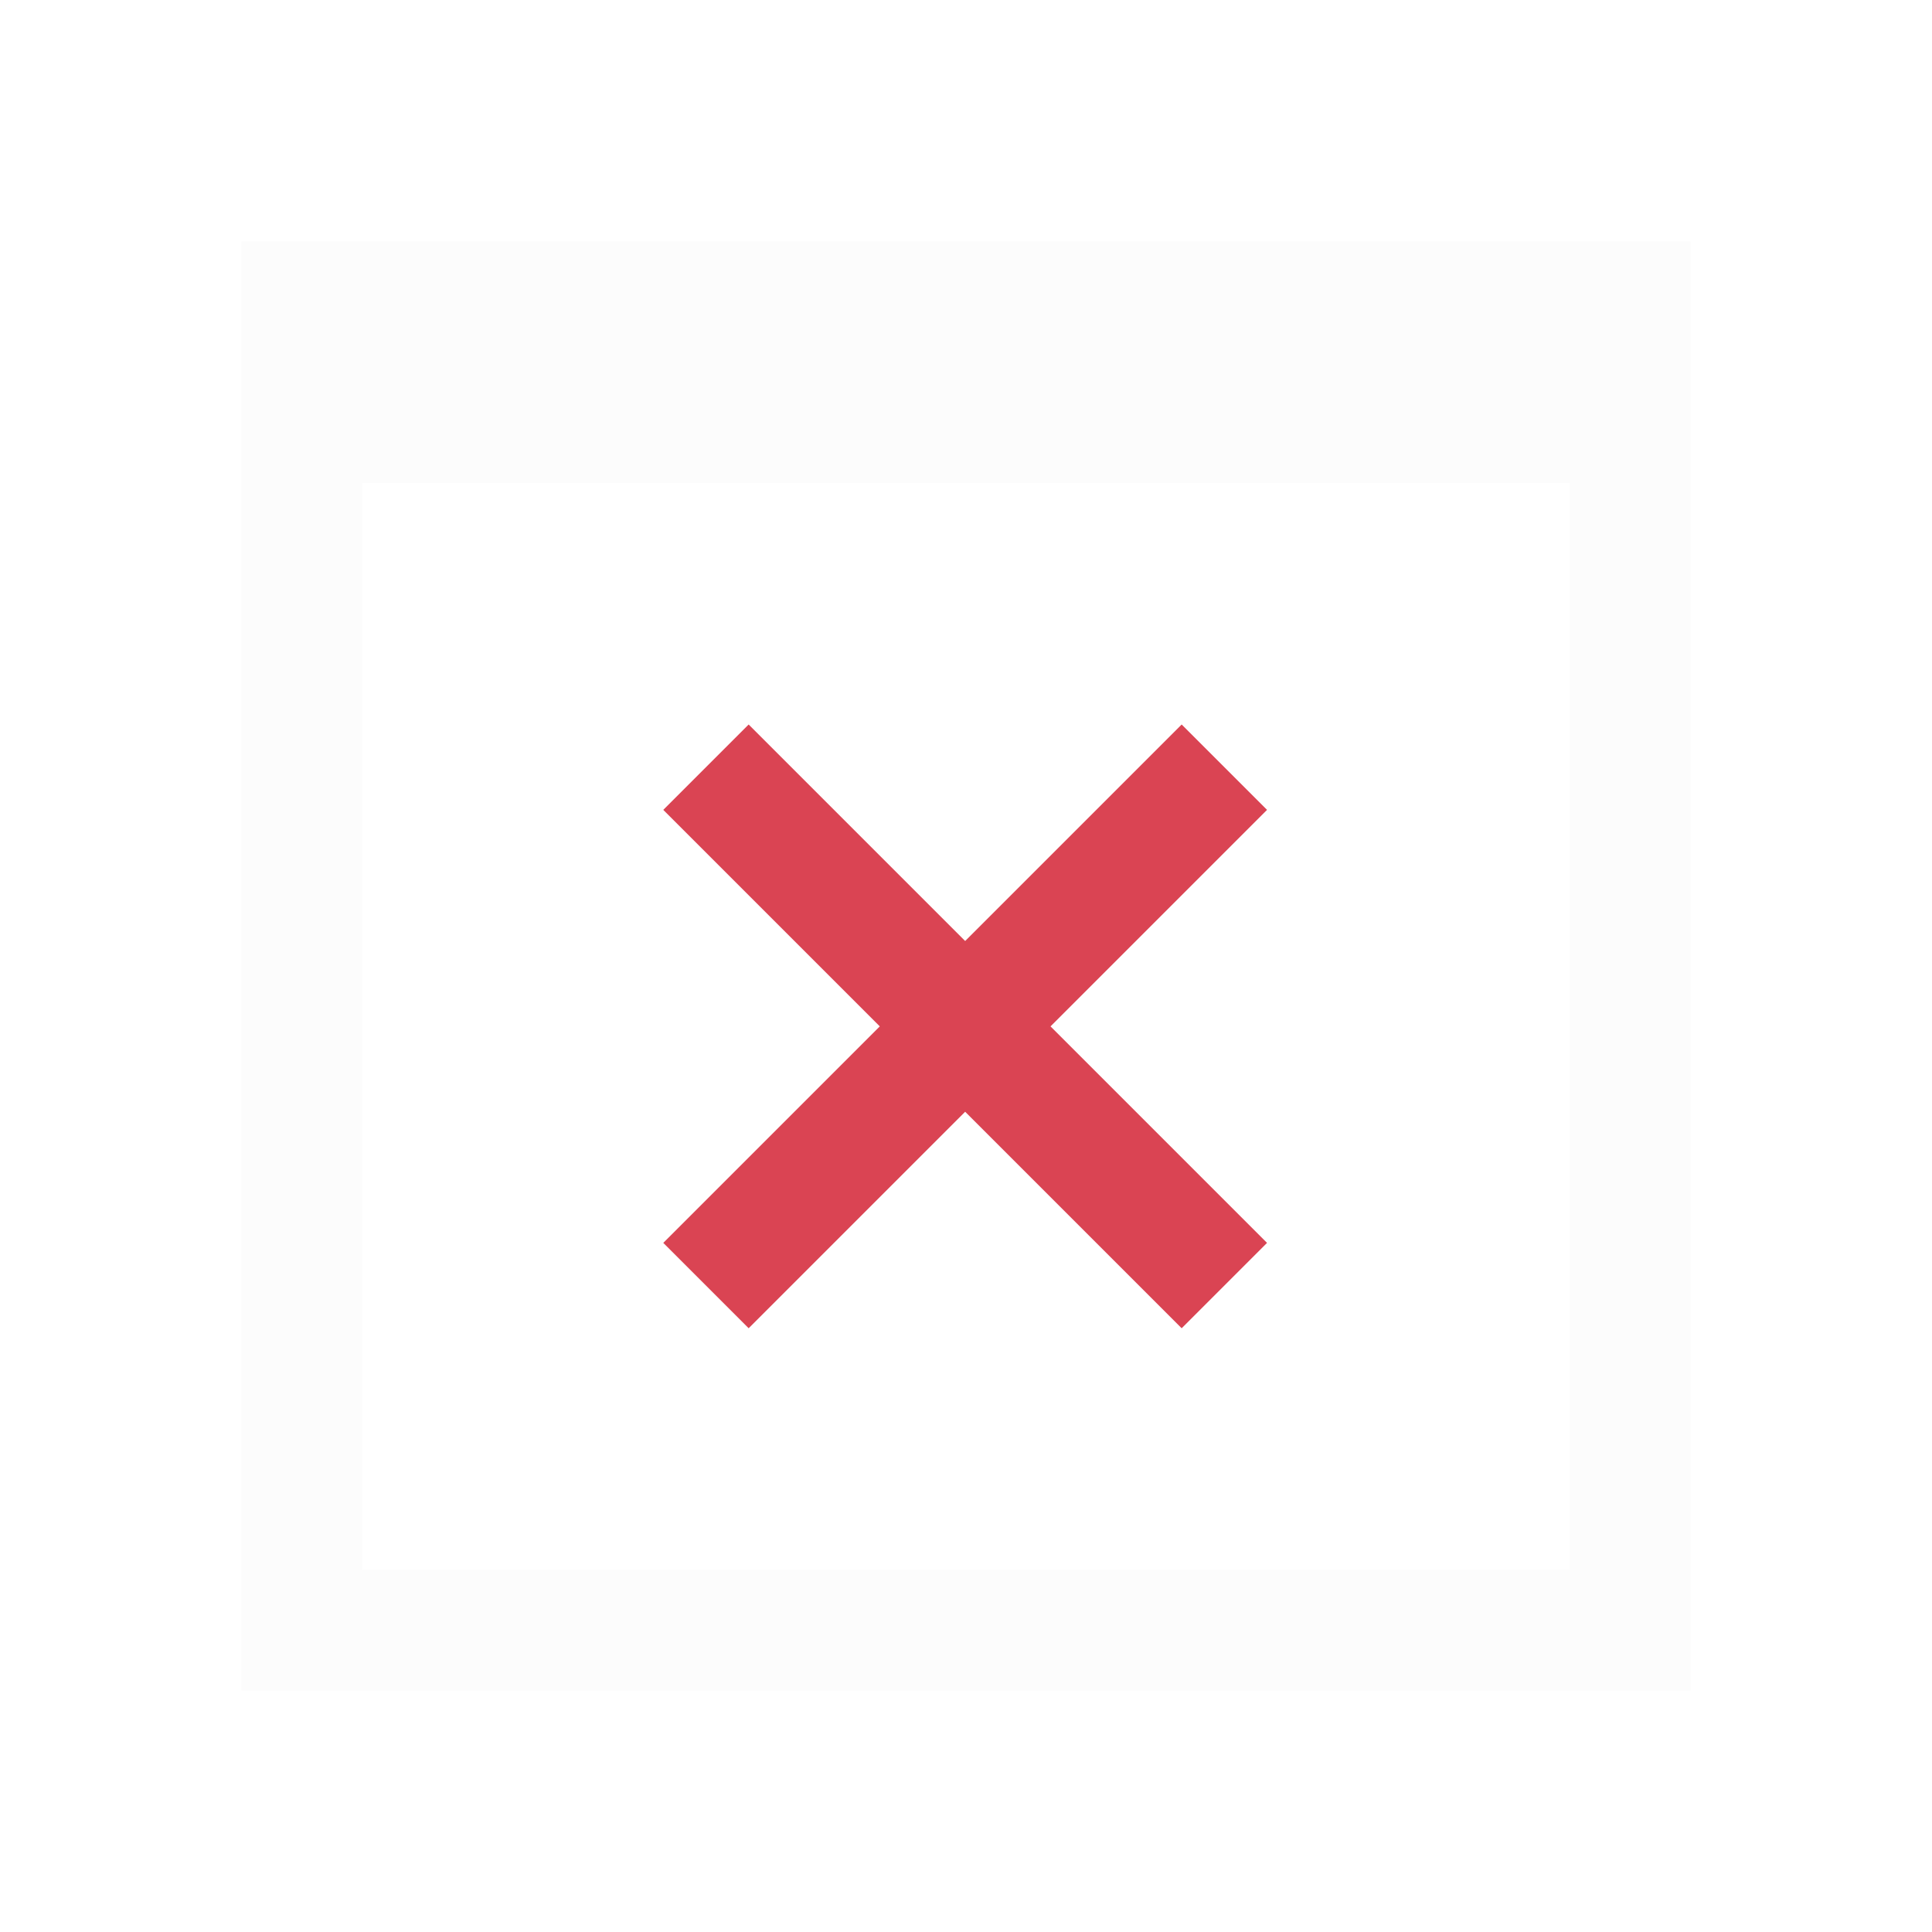
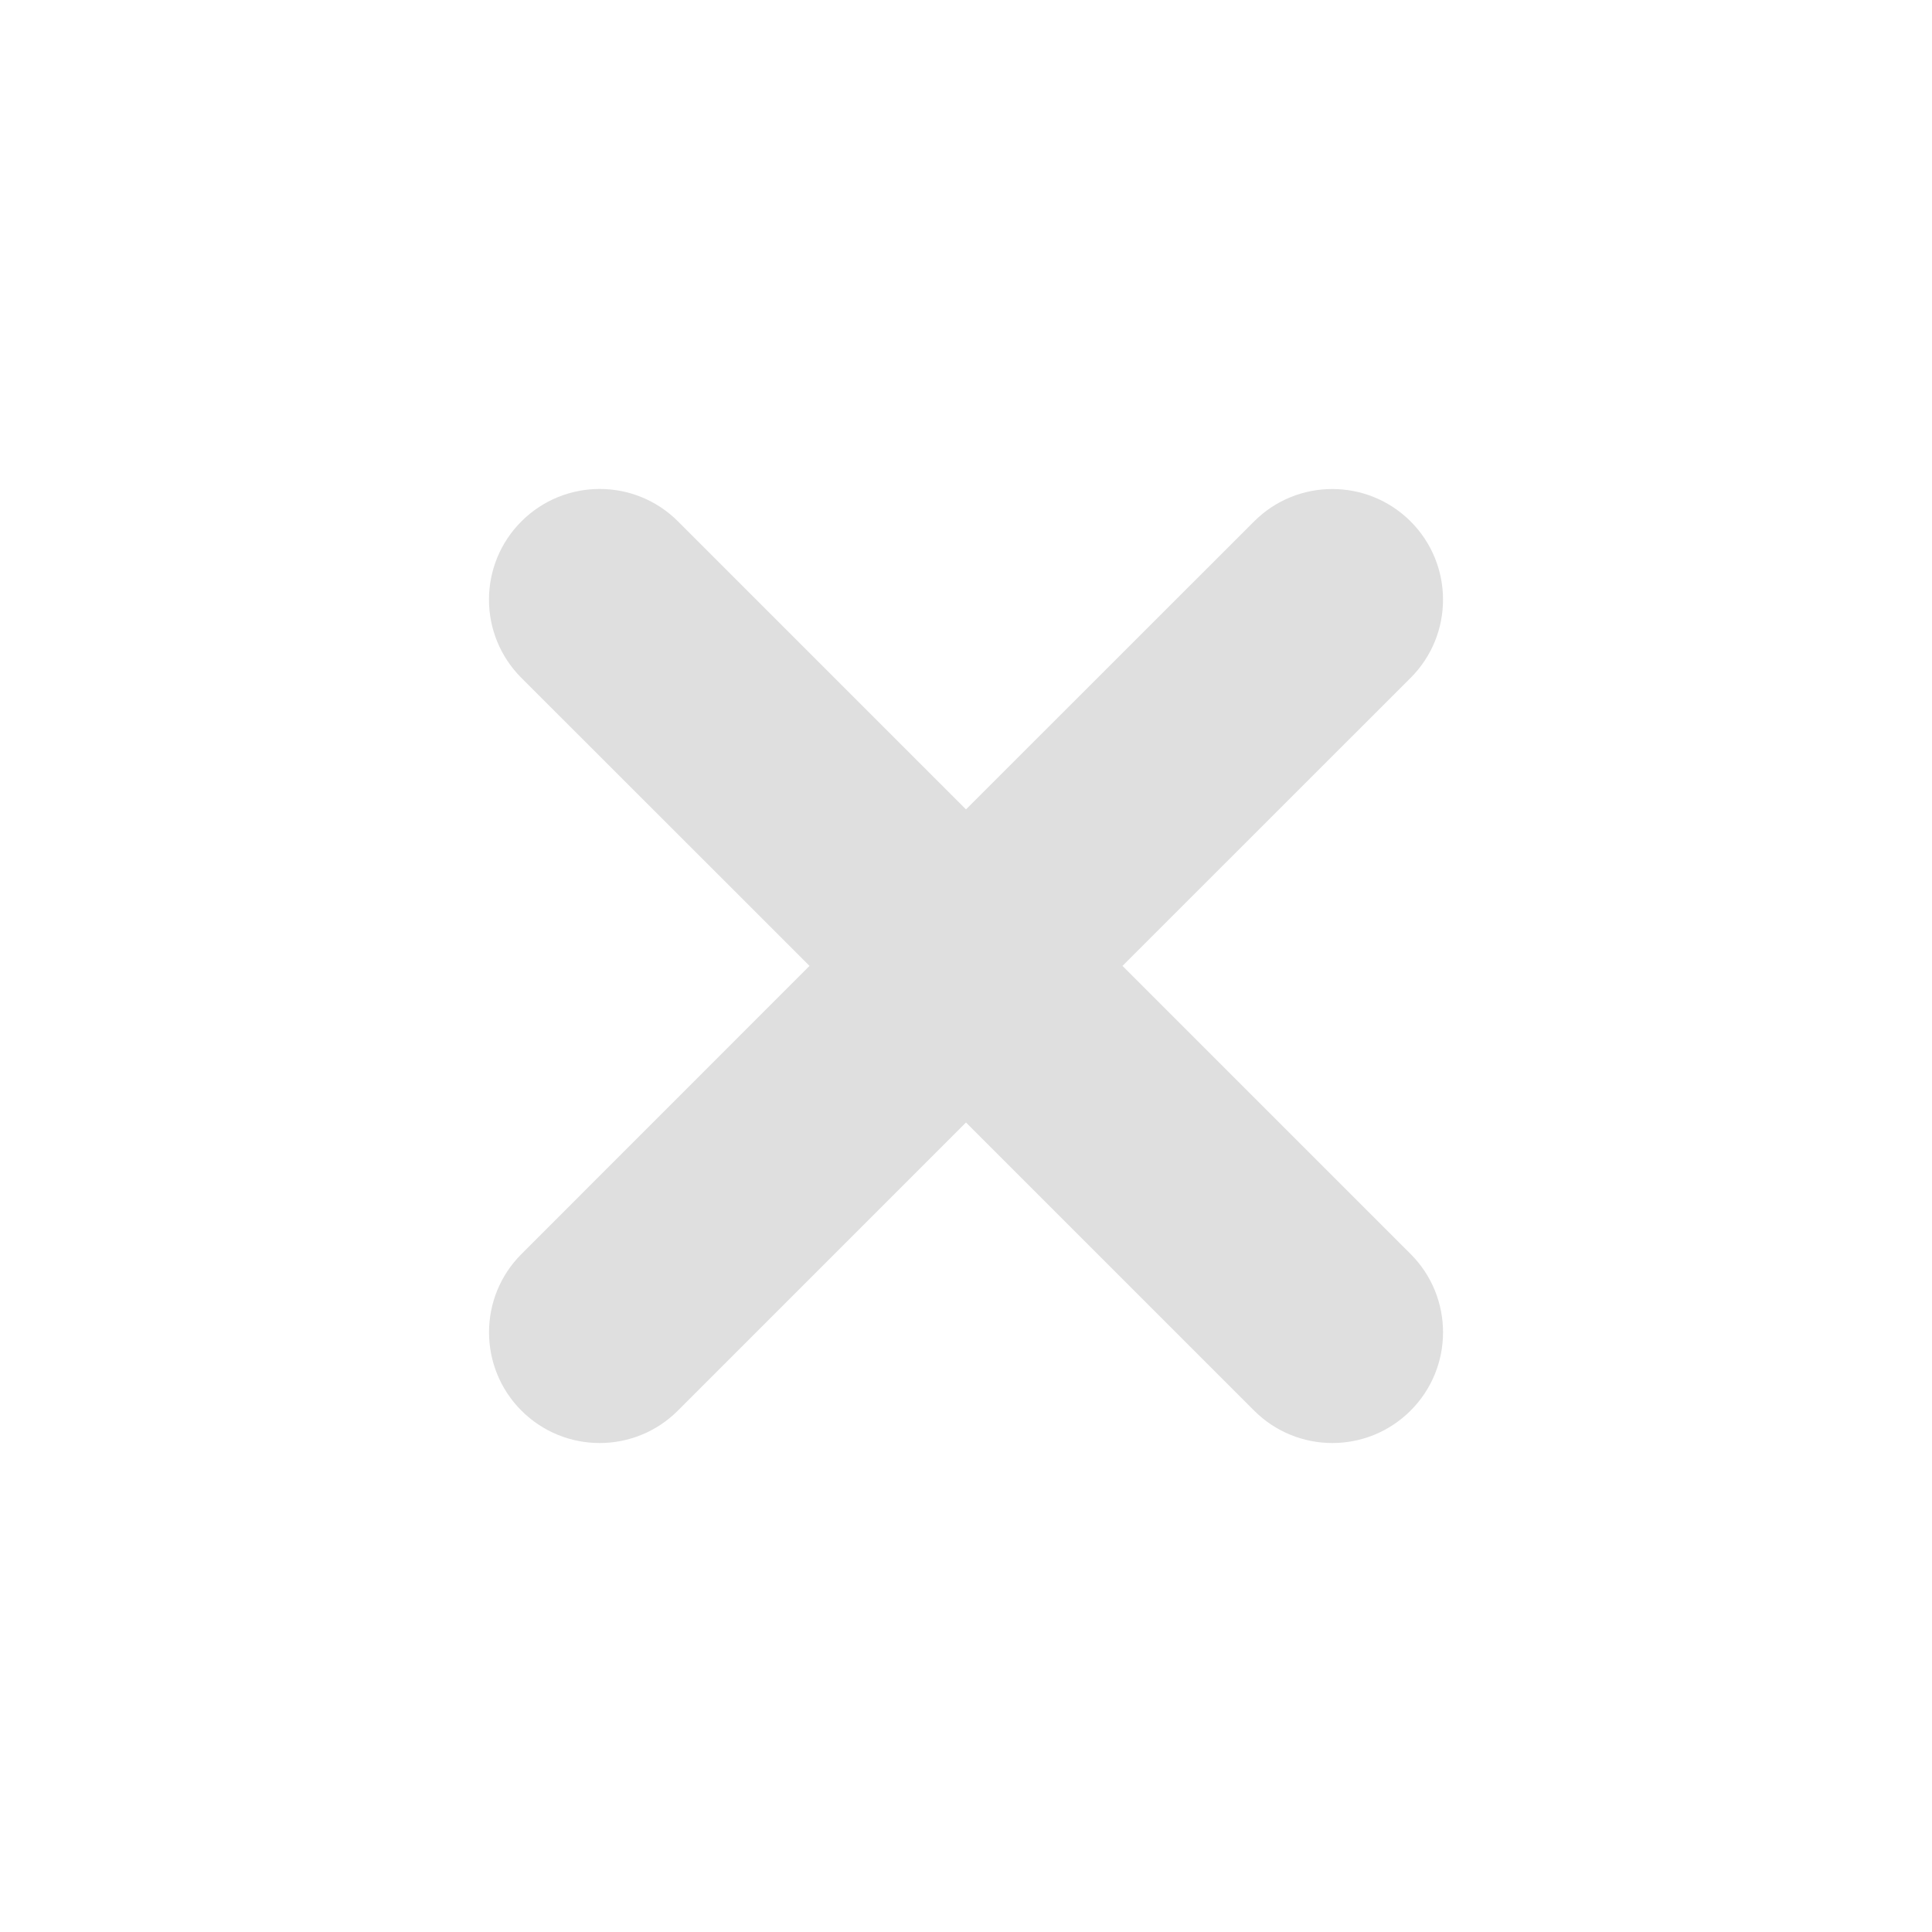
- <svg xmlns="http://www.w3.org/2000/svg" viewBox="0 0 16 16">
-   <defs id="defs3051">
-     <style type="text/css" id="current-color-scheme">.ColorScheme-NegativeText { color: #da4453; } .ColorScheme-Text { color: #fcfcfc; } </style>
+ <svg xmlns="http://www.w3.org/2000/svg" style="fill-rule:evenodd;clip-rule:evenodd;stroke-linejoin:round;stroke-miterlimit:2" width="100%" height="100%" viewBox="0 0 16 16" xml:space="preserve">
+   <defs>
+     <style id="current-color-scheme" type="text/css">
+    .ColorScheme-Text { color:#dfdfdf; } .ColorScheme-Highlight { color:#4285f4; } .ColorScheme-NeutralText { color:#ff9800; } .ColorScheme-PositiveText { color:#4caf50; } .ColorScheme-NegativeText { color:#f44336; }
+   </style>
  </defs>
-   <path style="fill:currentColor;fill-opacity:1;stroke:none" d="m2 2v12h12v-12h-12m1 2h10v9h-10v-9" class="ColorScheme-Text" />
-   <path d="m6.2 6l-.707.707 1.793 1.793-1.793 1.793.707.707 1.793-1.793 1.793 1.793.707-.707-1.793-1.793 1.793-1.793-.707-.707-1.793 1.793" style="fill:currentColor;fill-opacity:1;stroke:none" class="ColorScheme-NegativeText" />
+   <path style="fill:currentColor;" class="ColorScheme-Text" d="M8,6.703l2.386,-2.385c0.358,-0.358 0.938,-0.357 1.296,0c0.358,0.358 0.358,0.938 -0,1.296l-2.386,2.385l2.387,2.387c0.357,0.358 0.357,0.938 -0.001,1.296c-0.358,0.358 -0.938,0.358 -1.296,-0l-2.386,-2.386l-2.386,2.386c-0.358,0.358 -0.938,0.358 -1.296,-0c-0.357,-0.358 -0.358,-0.938 -0,-1.296l2.386,-2.387l-2.386,-2.385c-0.358,-0.358 -0.358,-0.938 0,-1.296c0.358,-0.358 0.938,-0.358 1.296,-0.001l2.386,2.386Z" />
</svg>
